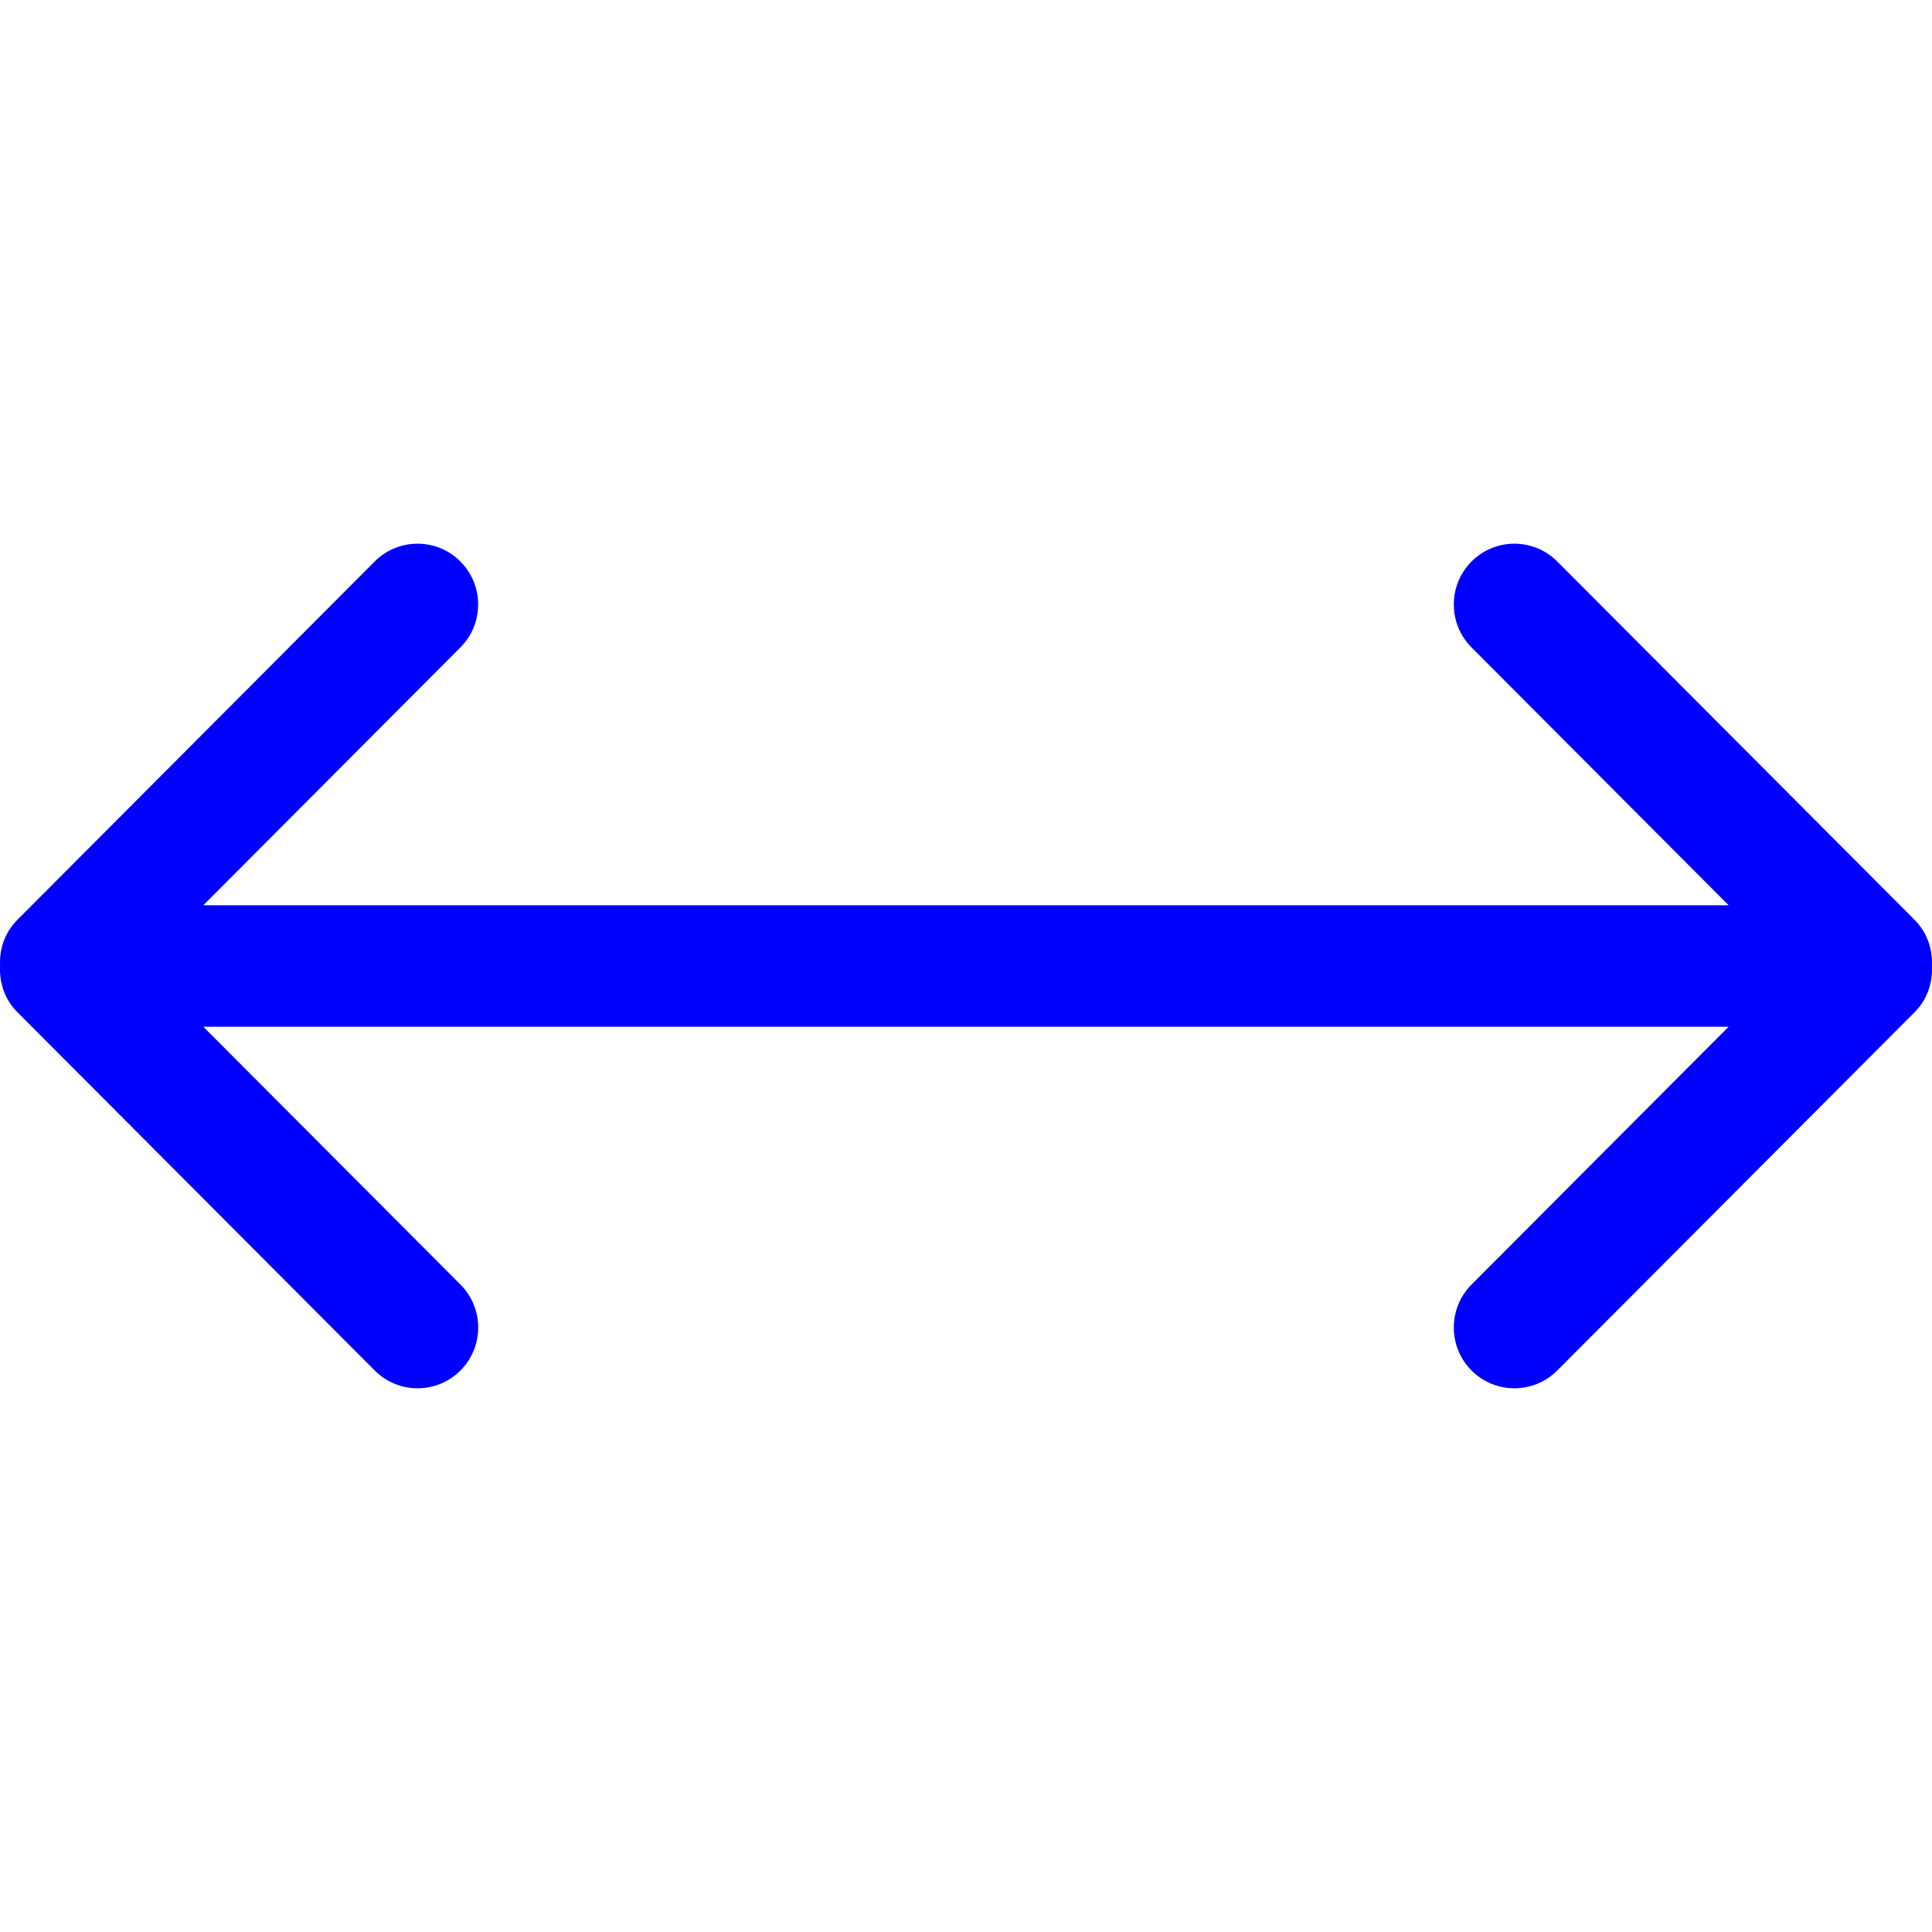
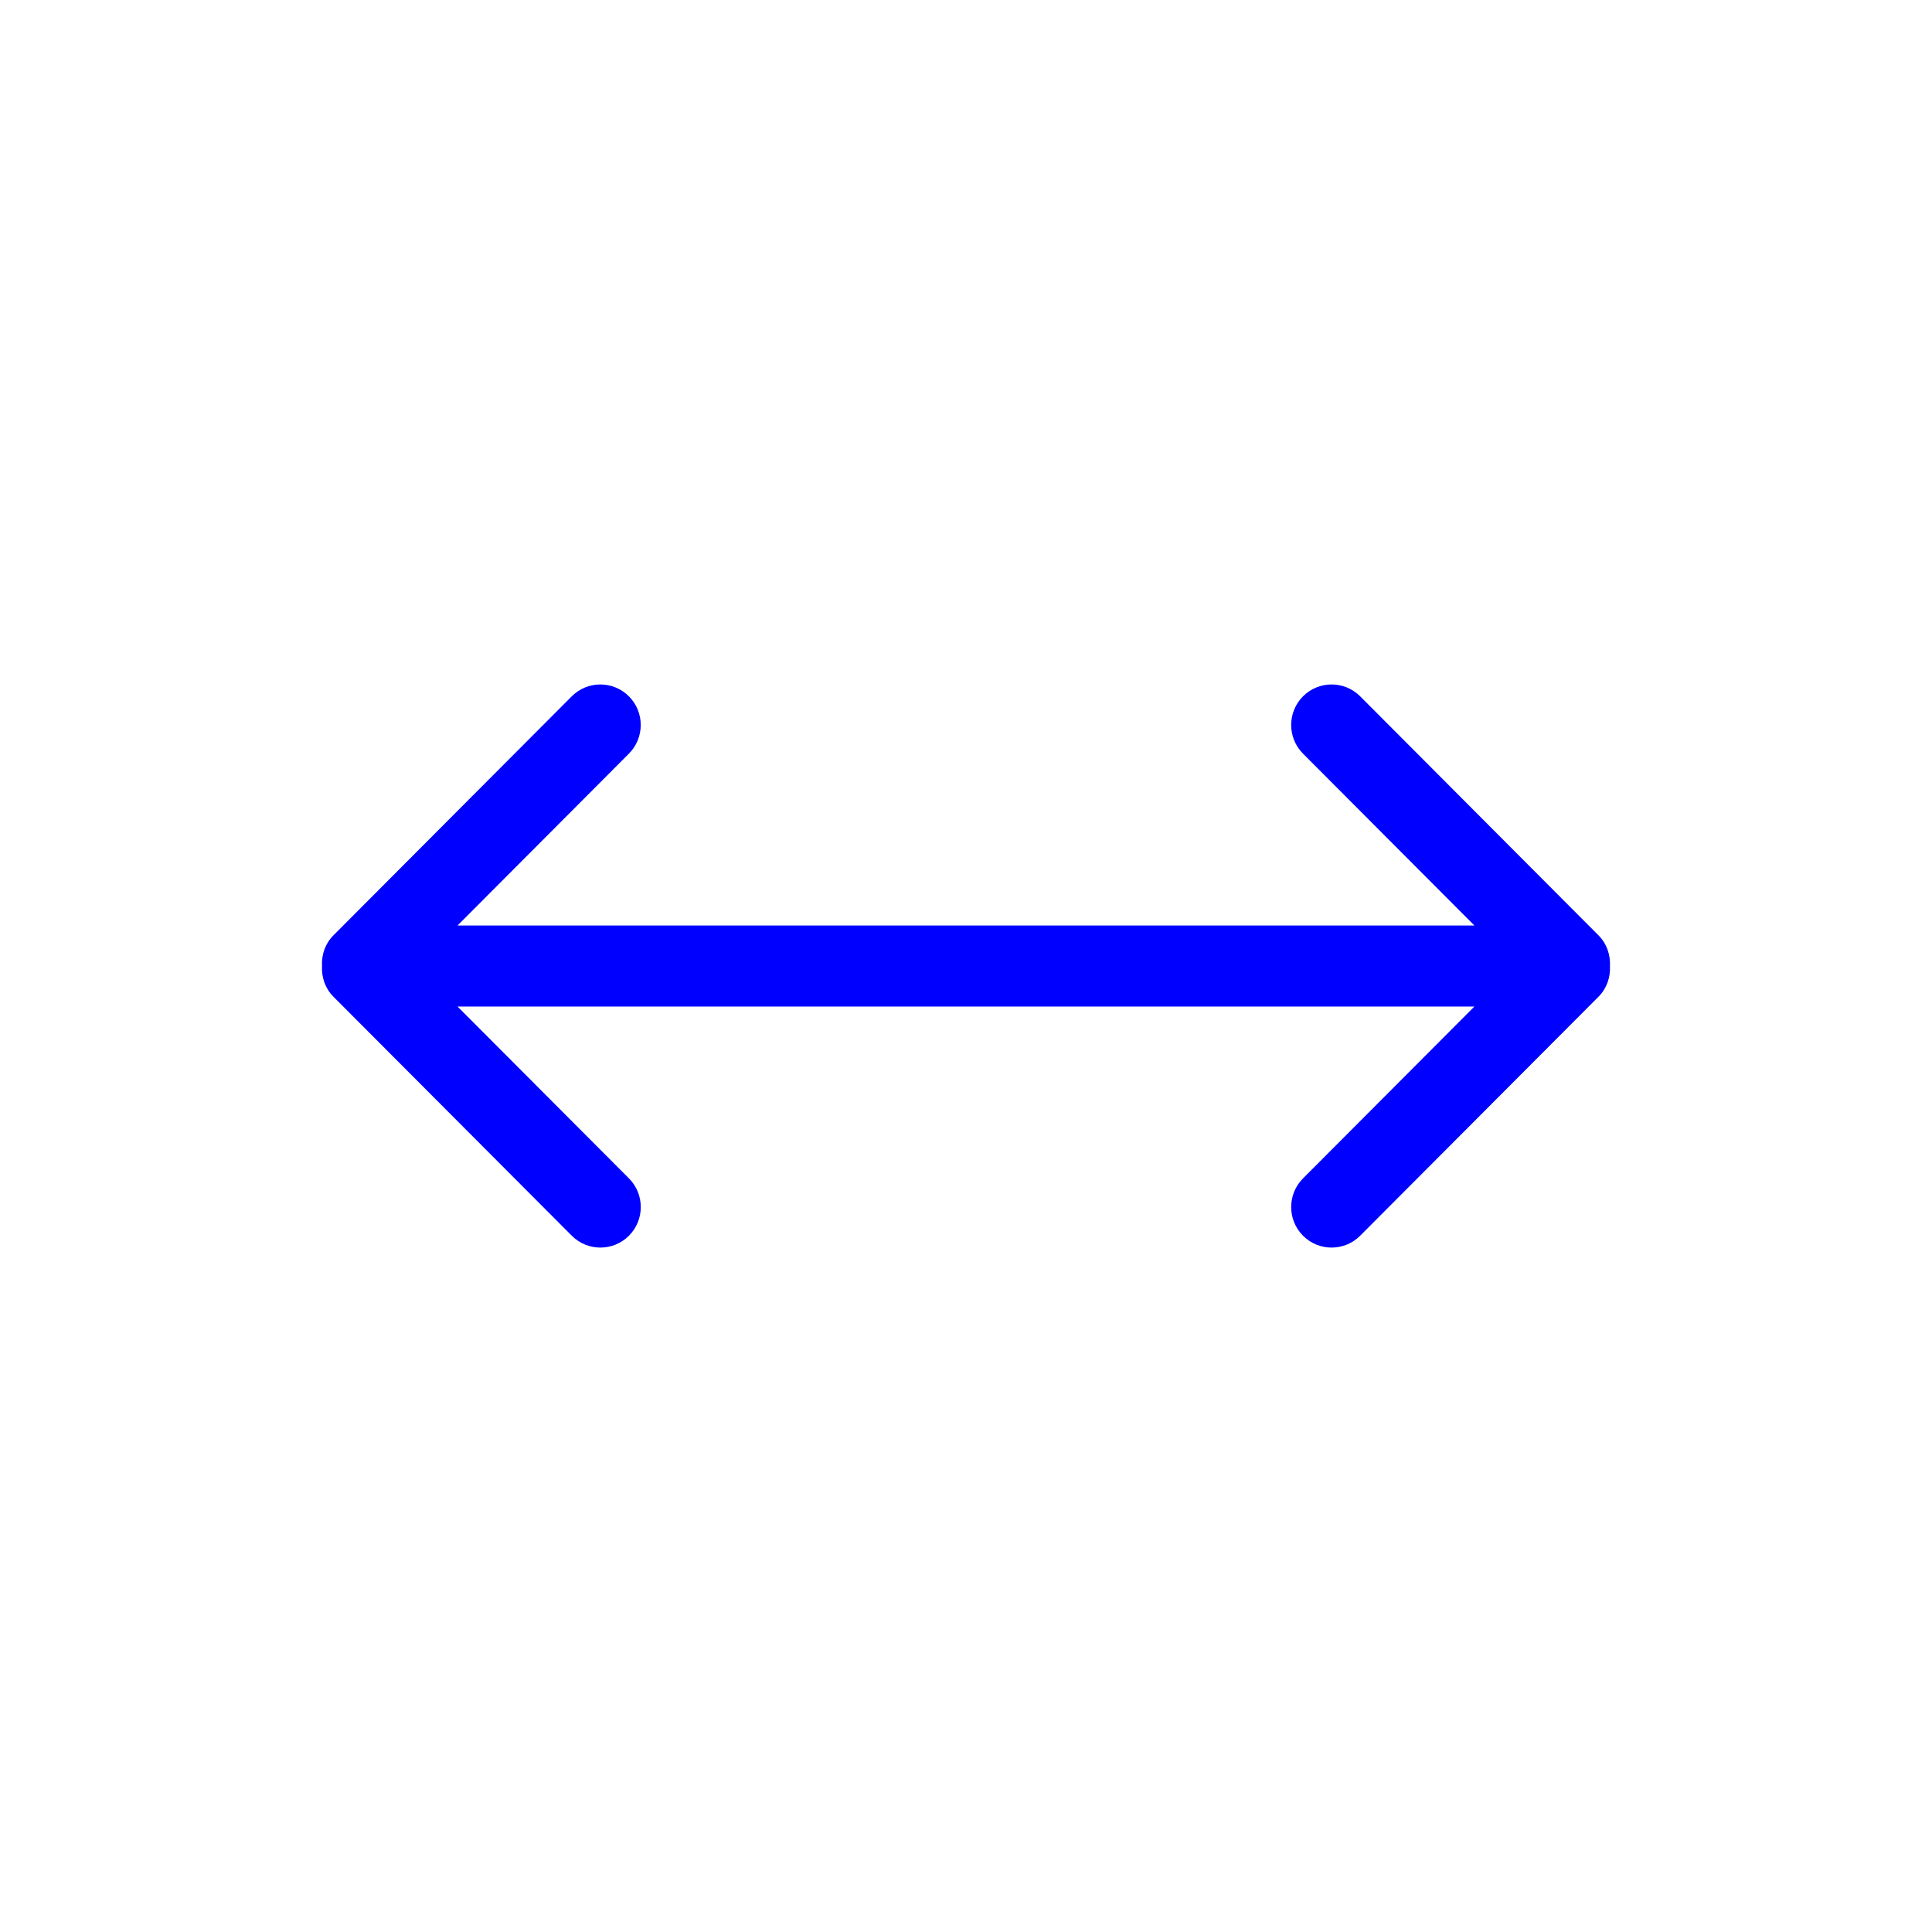
- <svg xmlns="http://www.w3.org/2000/svg" version="1.1" id="Capa_1" x="0px" y="0px" width="611.998px" height="611.998px" viewBox="0 0 611.998 611.998" style="enable-background:new 0 0 611.998 611.998;" xml:space="preserve">
-   <g>
-     <g id="_x34__39_" style="fill:blue;">
-       <g>
-         <path d="M606.521,291.419l-113.23-113.555c-7.495-7.515-19.656-7.515-27.15,0c-7.495,7.514-7.495,19.713,0,27.227l81.433,81.662     H64.405l81.433-81.662c7.495-7.514,7.495-19.713,0-27.227c-7.495-7.515-19.656-7.515-27.151,0L5.457,291.419     c-3.996,4.015-5.698,9.331-5.43,14.57c-0.268,5.258,1.434,10.573,5.43,14.589l113.249,113.555c7.495,7.515,19.656,7.515,27.151,0     c7.495-7.514,7.495-19.713,0-27.227l-81.452-81.662h483.168l-81.433,81.662c-7.495,7.514-7.495,19.713,0,27.227     c7.495,7.515,19.655,7.515,27.15,0L606.54,320.578c3.996-4.015,5.698-9.331,5.431-14.589     C612.218,300.749,610.518,295.434,606.521,291.419z" />
-       </g>
-     </g>
+ <svg xmlns="http://www.w3.org/2000/svg" version="1.1" id="Capa_1" x="0px" y="0px" width="48" height="48" viewBox="0 0 48 48">
+   <g id="g4488">
+     <path d="m 39.714,23.238 -5.921,-5.938 c -0.392,-0.393 -1.028,-0.393 -1.42,0 -0.392,0.393 -0.392,1.031 0,1.424 l 4.258,4.27 h -25.264 l 4.258,-4.27 c 0.392,-0.393 0.392,-1.031 0,-1.424 -0.392,-0.393 -1.028,-0.393 -1.42,0 l -5.921,5.938 c -0.209,0.21 -0.298,0.488 -0.284,0.762 -0.014,0.275 0.075,0.553 0.284,0.763 l 5.922,5.938 c 0.392,0.393 1.028,0.393 1.42,0 0.392,-0.393 0.392,-1.031 0,-1.424 l -4.259,-4.27 h 25.264 l -4.258,4.27 c -0.392,0.393 -0.392,1.031 0,1.424 0.392,0.393 1.028,0.393 1.42,0 l 5.922,-5.938 c 0.209,-0.21 0.298,-0.488 0.284,-0.763 0.013,-0.274 -0.076,-0.552 -0.285,-0.762 z" id="path2" style="fill:#0000ff;stroke-width:1" />
  </g>
-   <g>
- </g>
-   <g>
- </g>
-   <g>
- </g>
-   <g>
- </g>
-   <g>
- </g>
-   <g>
- </g>
-   <g>
- </g>
-   <g>
- </g>
-   <g>
- </g>
-   <g>
- </g>
-   <g>
- </g>
-   <g>
- </g>
-   <g>
- </g>
-   <g>
- </g>
-   <g>
- </g>
</svg>
